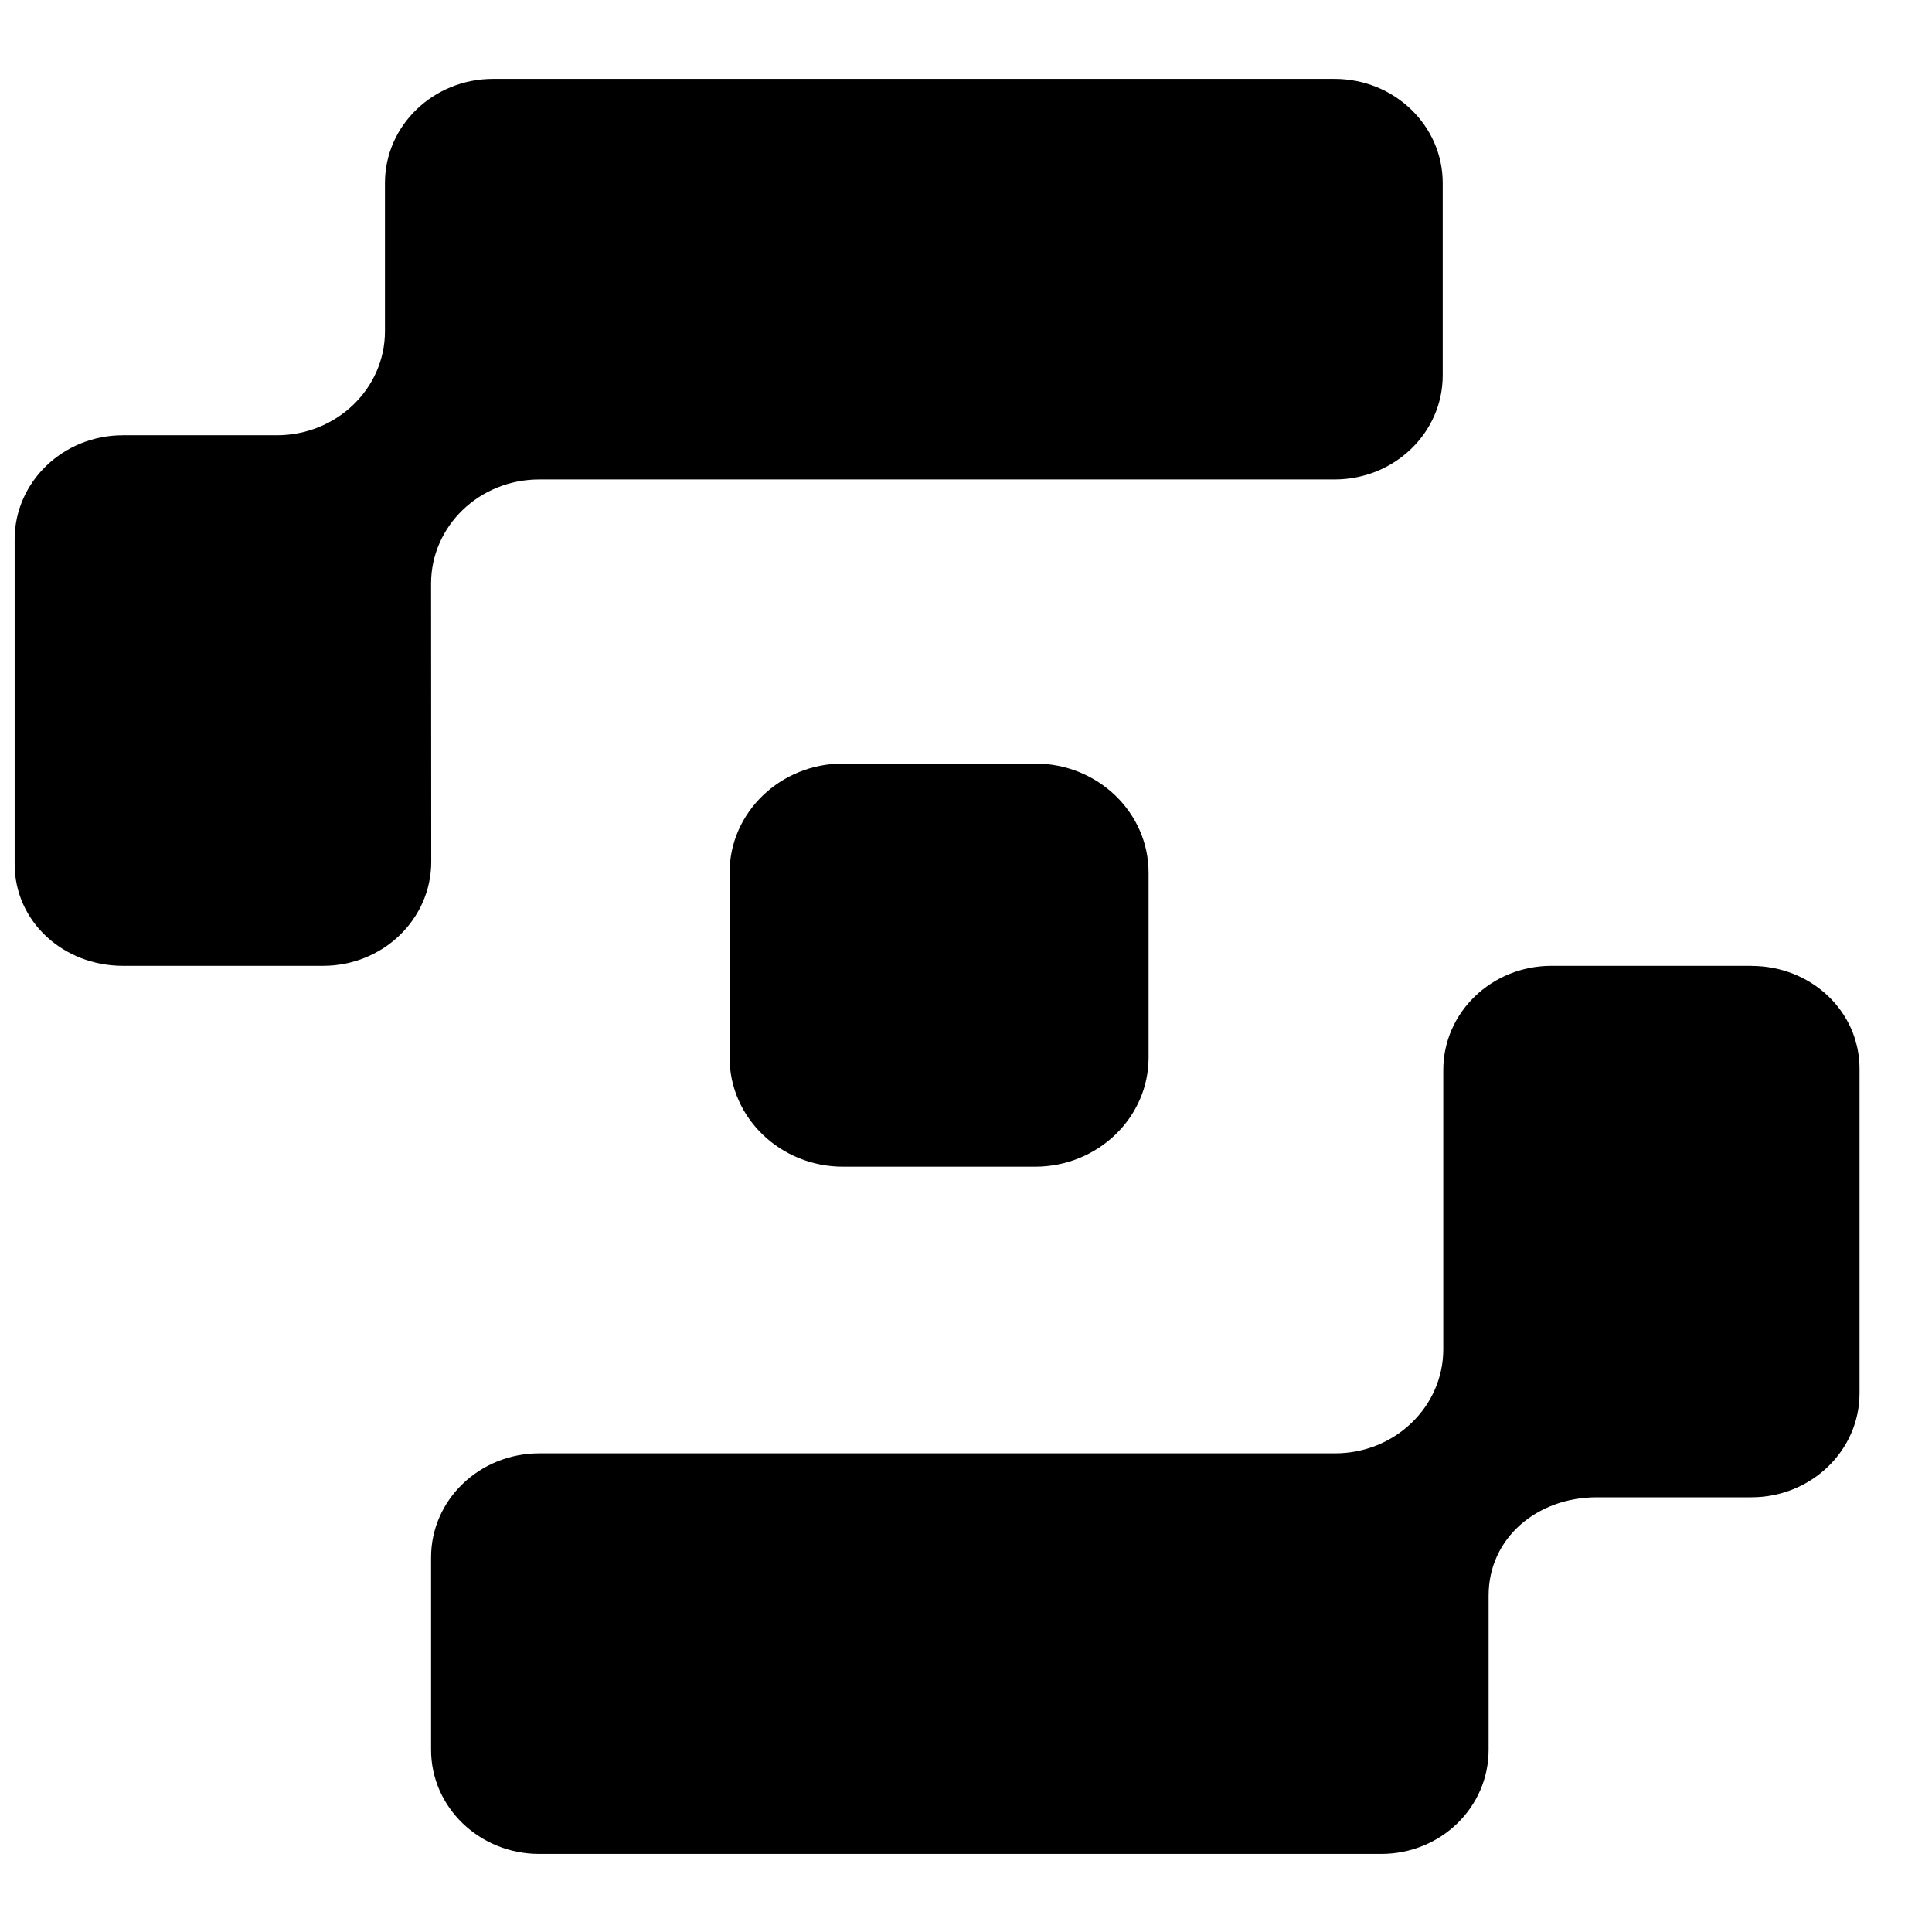
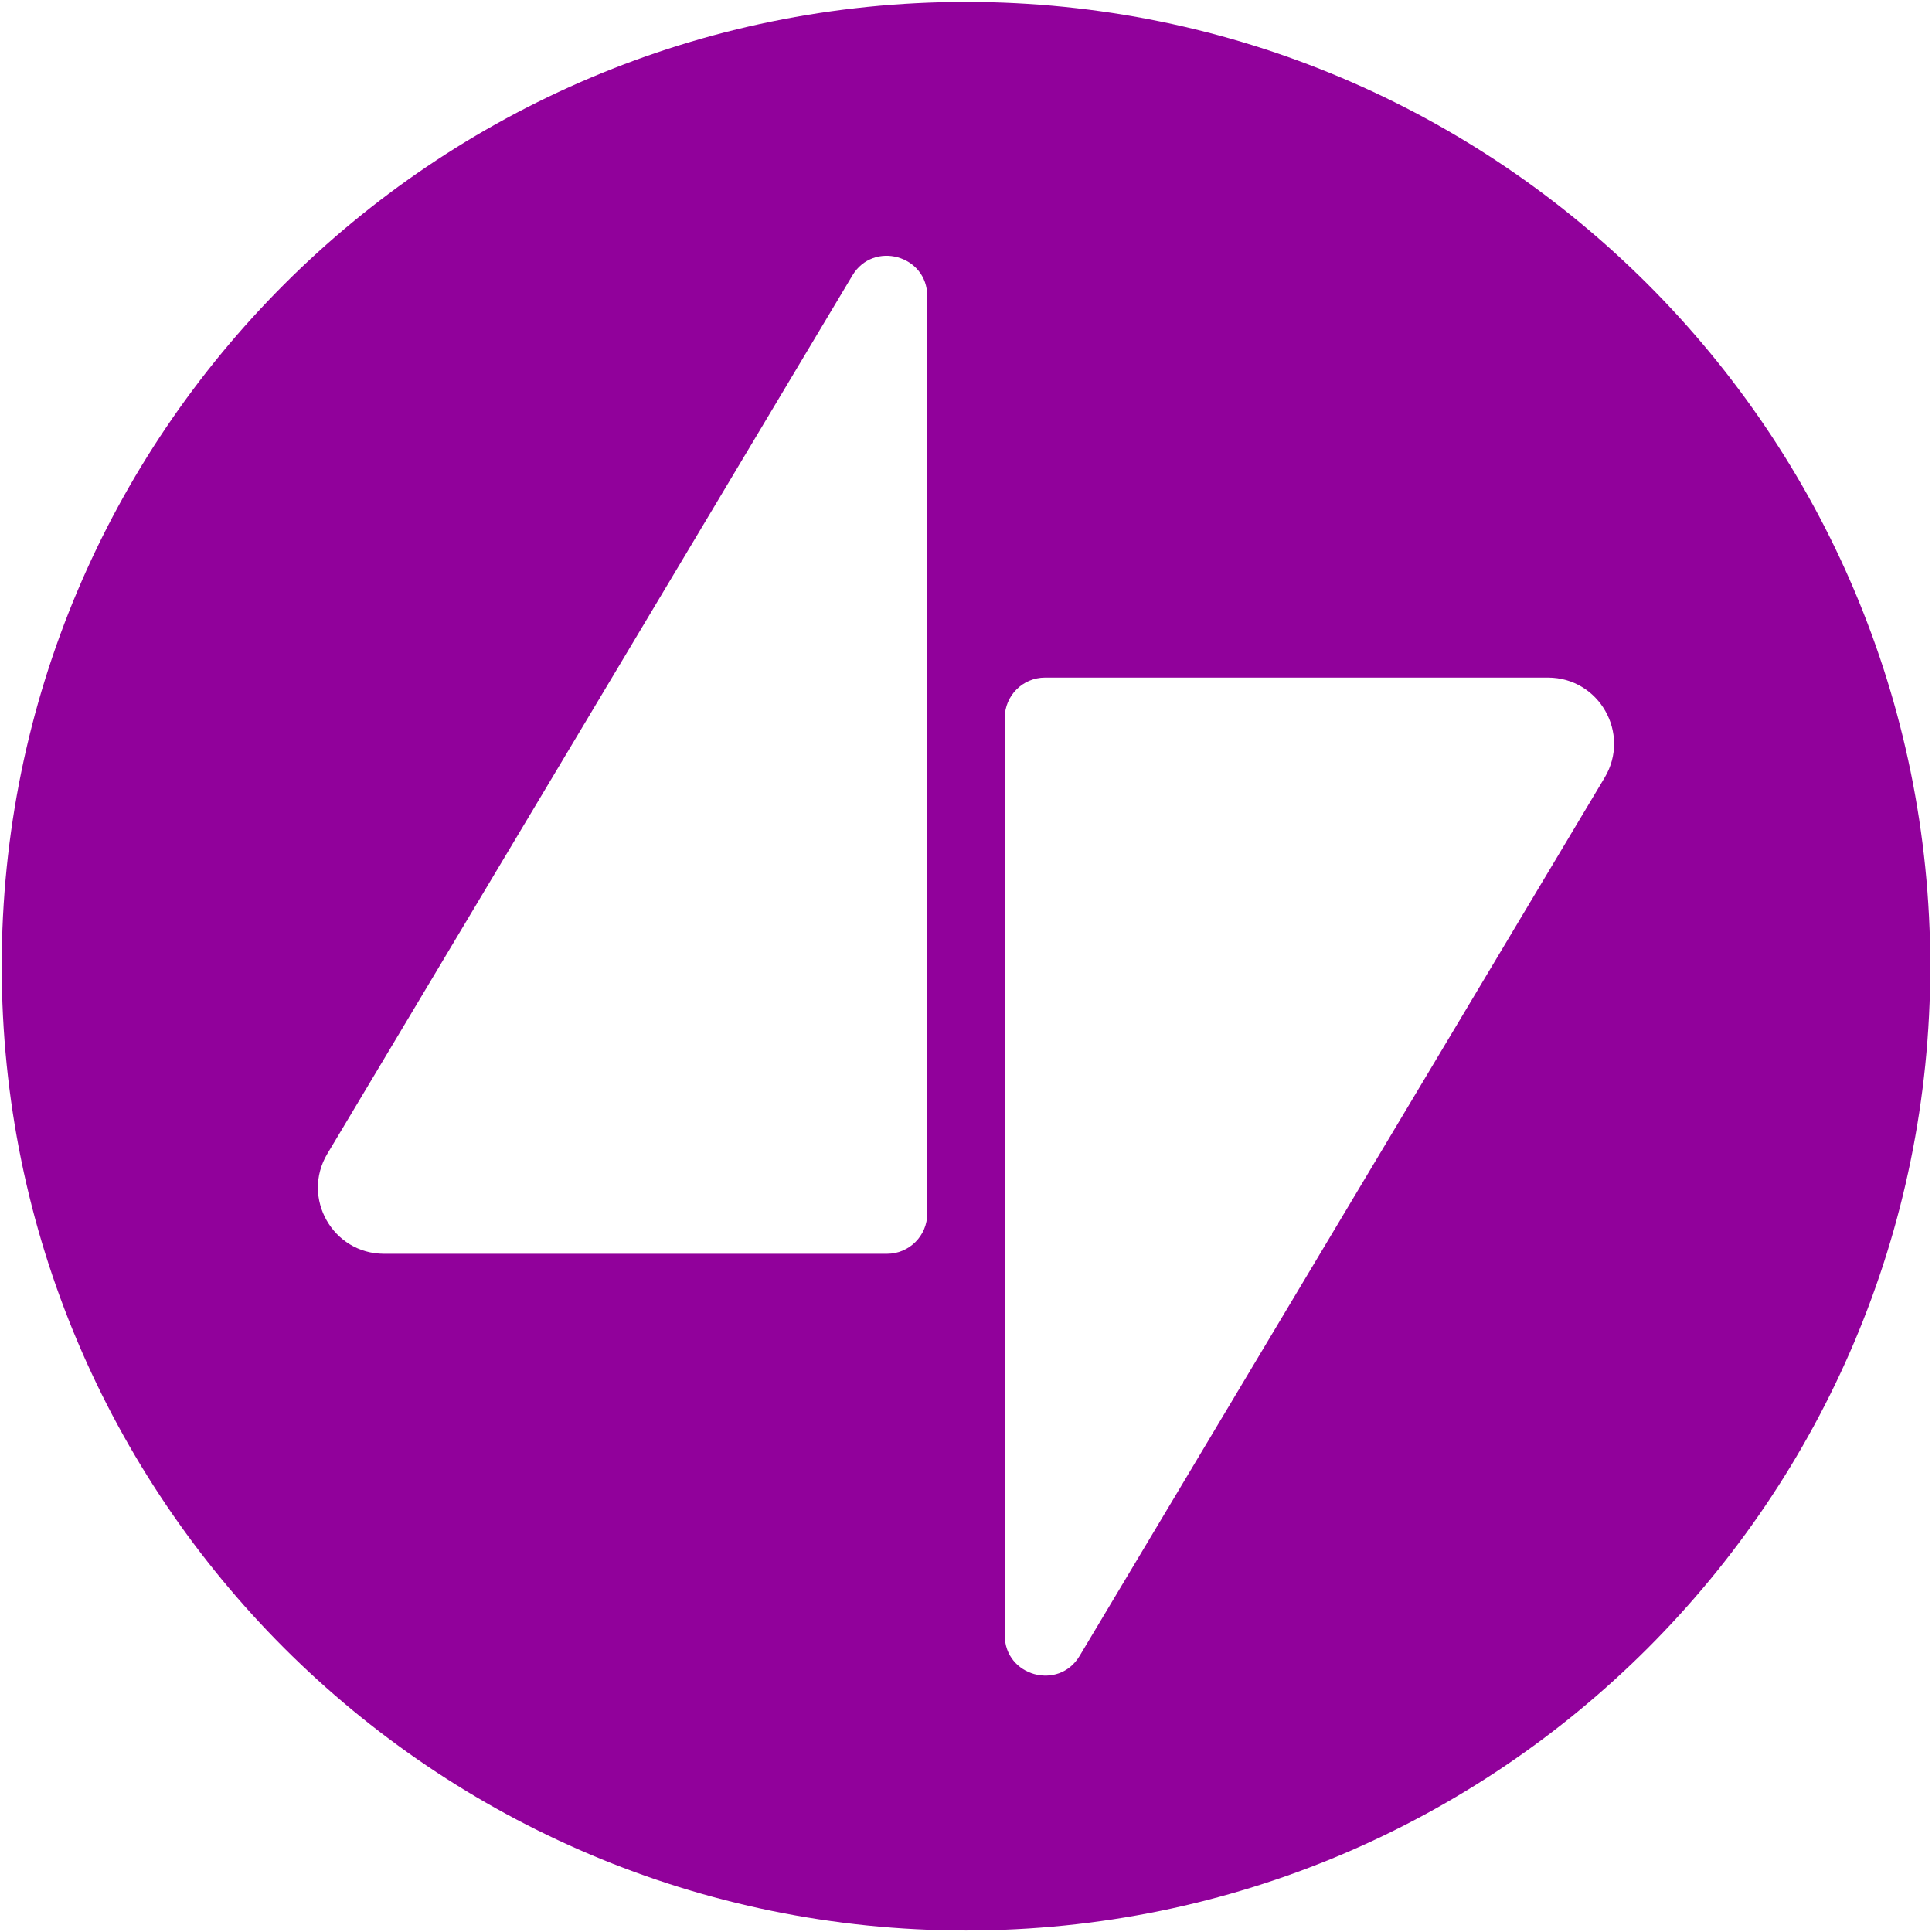
- <svg xmlns="http://www.w3.org/2000/svg" width="384" height="384" viewBox="0 0 24 24" fill="none">
-   <path d="M21.757 11.998h-2.485c-.742 0-1.343.579-1.343 1.293v3.47c0 .714-.602 1.293-1.344 1.293H6.699c-.743 0-1.344.578-1.344 1.292v2.391c0 .714.601 1.293 1.344 1.293h10.458c.742 0 1.335-.579 1.335-1.293V19.82c0-.714.602-1.22 1.344-1.22h1.92c.743 0 1.344-.58 1.344-1.293v-4.03c0-.714-.601-1.278-1.343-1.278ZM5.355 7.249c0-.714.6-1.293 1.343-1.293h9.88c.743 0 1.344-.579 1.344-1.293v-2.39c0-.714-.601-1.293-1.344-1.293H6.125c-.742 0-1.343.579-1.343 1.293v1.842c0 .714-.602 1.292-1.344 1.292H1.526C.784 5.407.182 5.986.182 6.7v4.034c0 .714.604 1.264 1.346 1.264h2.485c.743 0 1.344-.579 1.344-1.293L5.355 7.25ZM10.472 9.485h2.387c.778 0 1.409.608 1.409 1.356v2.296c0 .748-.632 1.356-1.41 1.356h-2.386c-.778 0-1.409-.608-1.409-1.356v-2.296c0-.749.632-1.356 1.409-1.356Z" fill="currentColor" />
+ <svg xmlns="http://www.w3.org/2000/svg" width="725" height="725" viewBox="0 0 725 725" fill="none">
+   <path fill-rule="evenodd" clip-rule="evenodd" d="M724.356 362.577C724.356 562.424 562.347 724.433 362.5 724.433C162.653 724.433 0.645 562.424 0.645 362.577C0.645 162.73 162.653 0.722 362.5 0.722C562.347 0.722 724.356 162.73 724.356 362.577ZM377.04 613.644V269.386C377.04 261.038 383.808 254.27 392.156 254.27H580.858C600.127 254.27 612.042 275.275 602.155 291.815L405.13 621.4C397.257 634.57 377.04 628.988 377.04 613.644ZM347.959 455.381V111.123C347.959 95.779 327.741 90.197 319.868 103.366L122.843 432.952C112.956 449.491 124.872 470.497 144.141 470.497H332.843C341.191 470.497 347.959 463.729 347.959 455.381Z" fill="#91019B" />
</svg>
